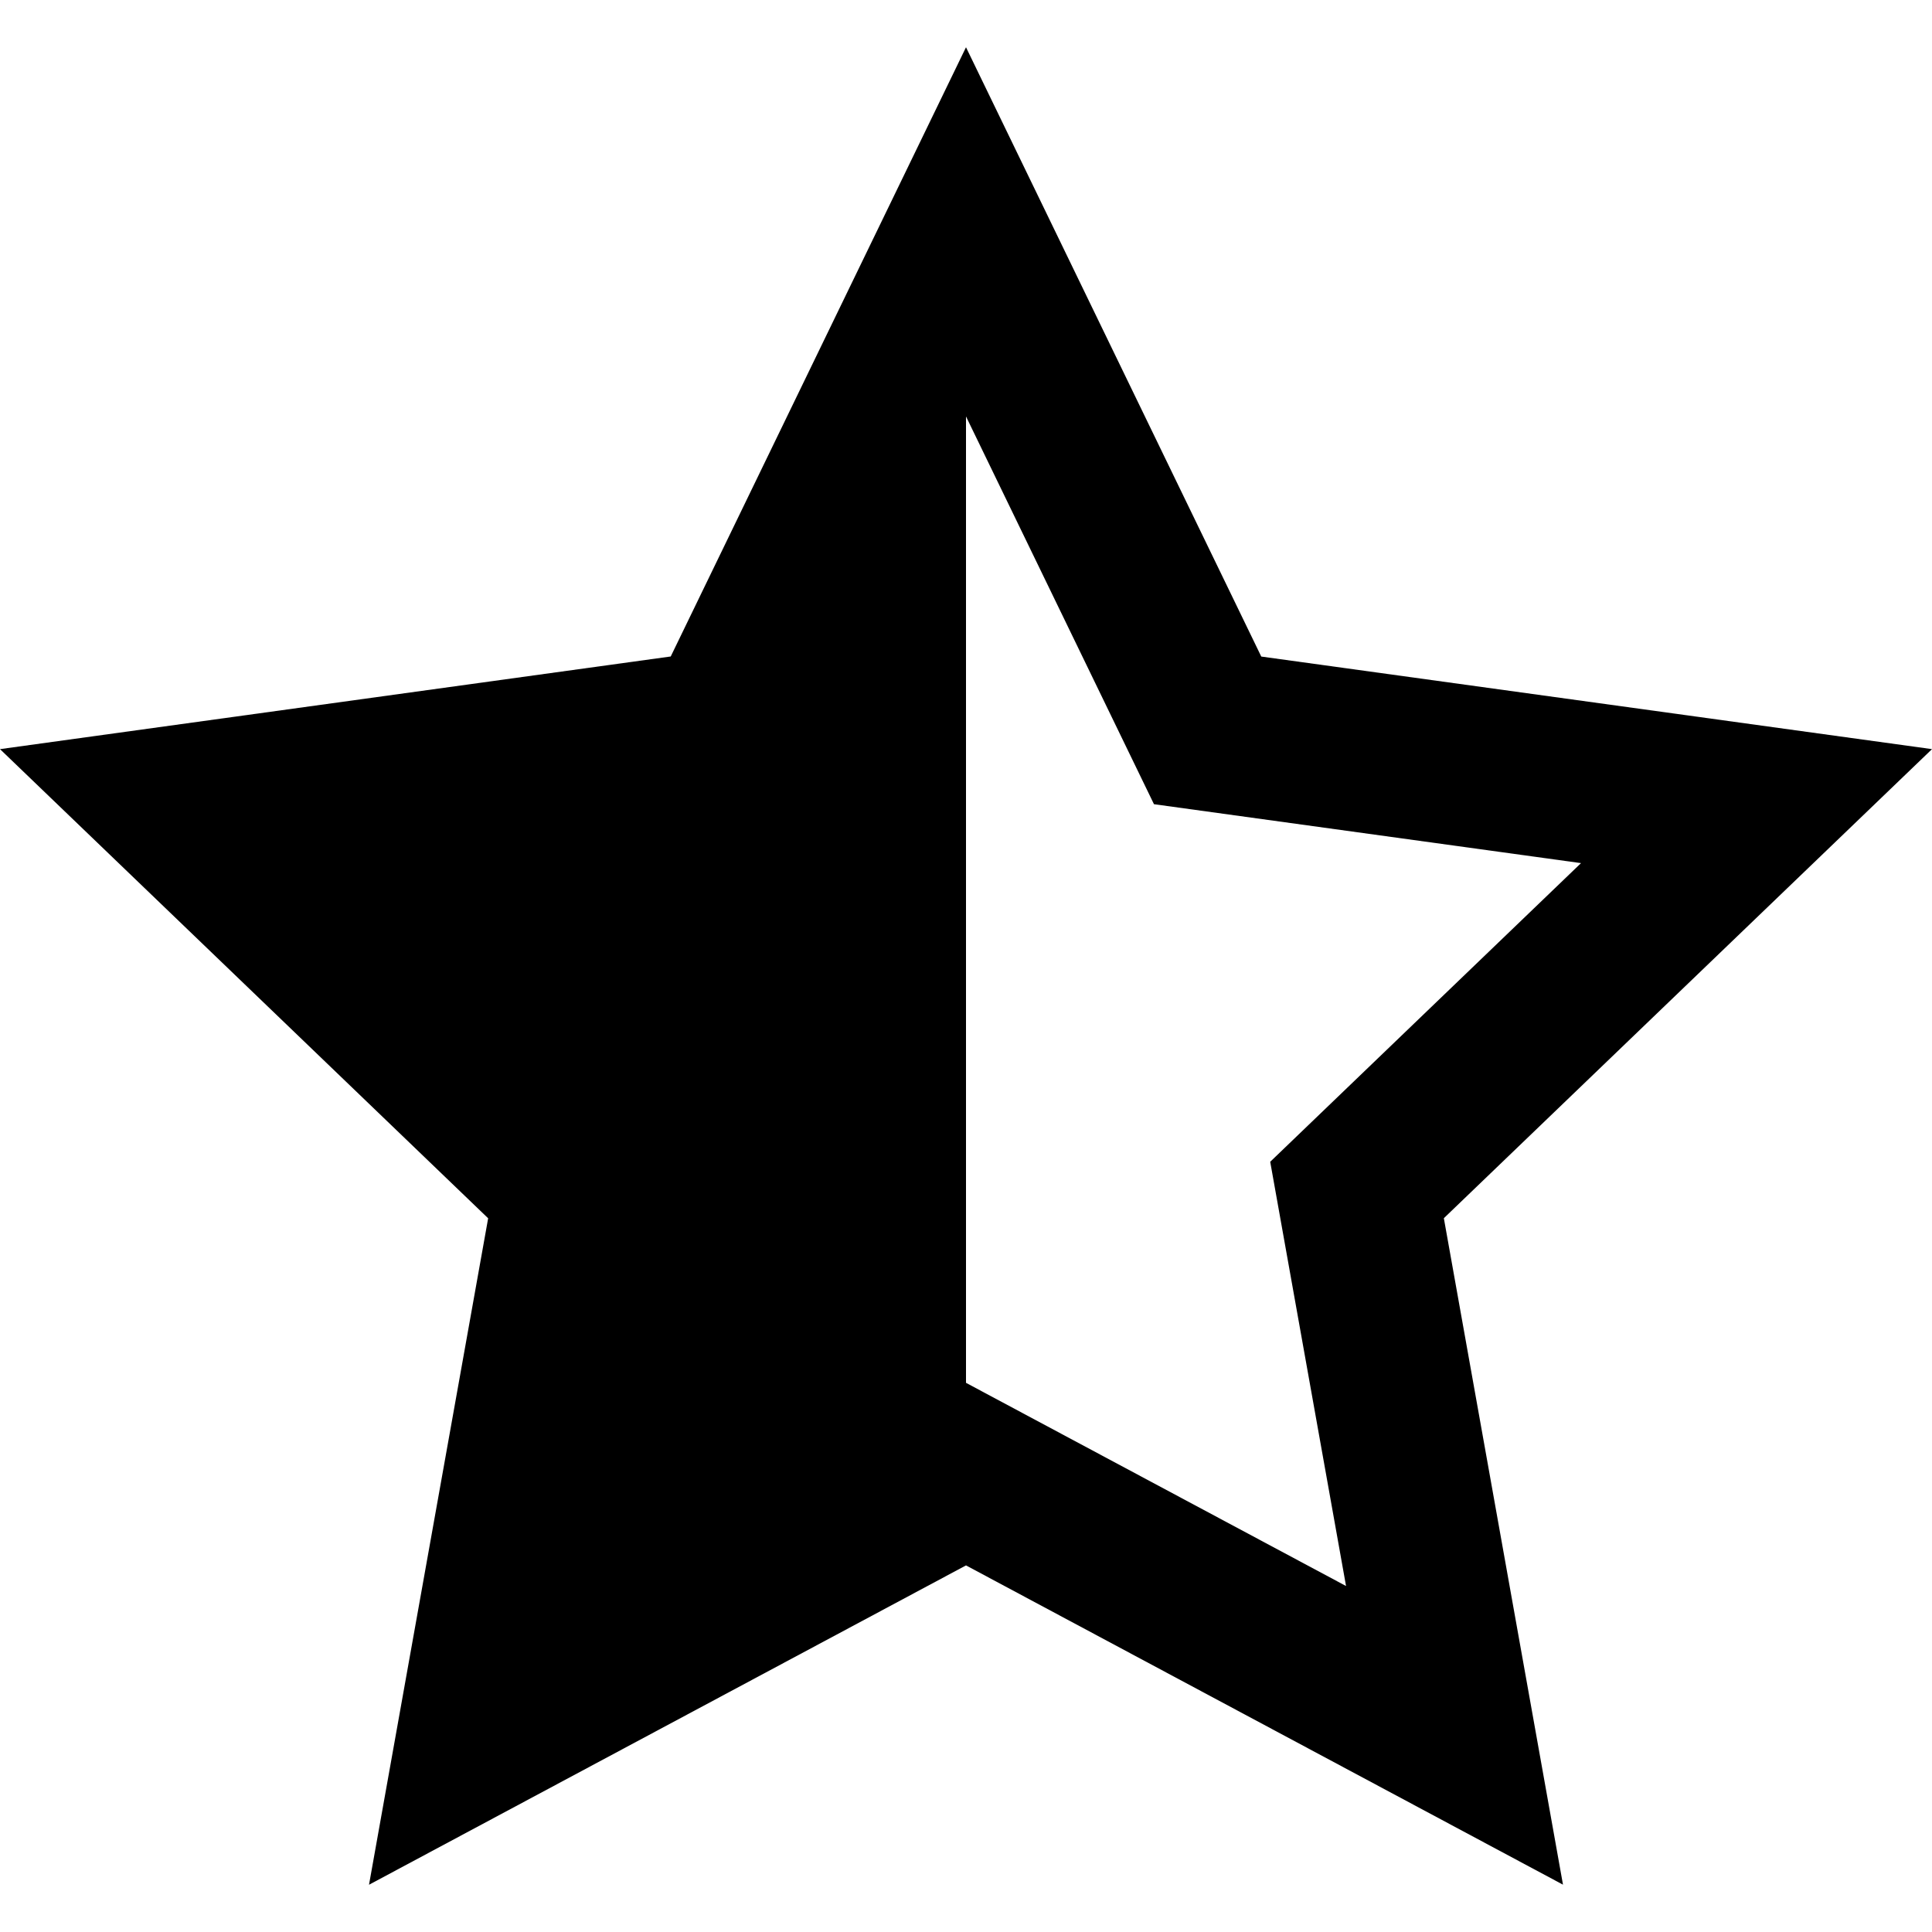
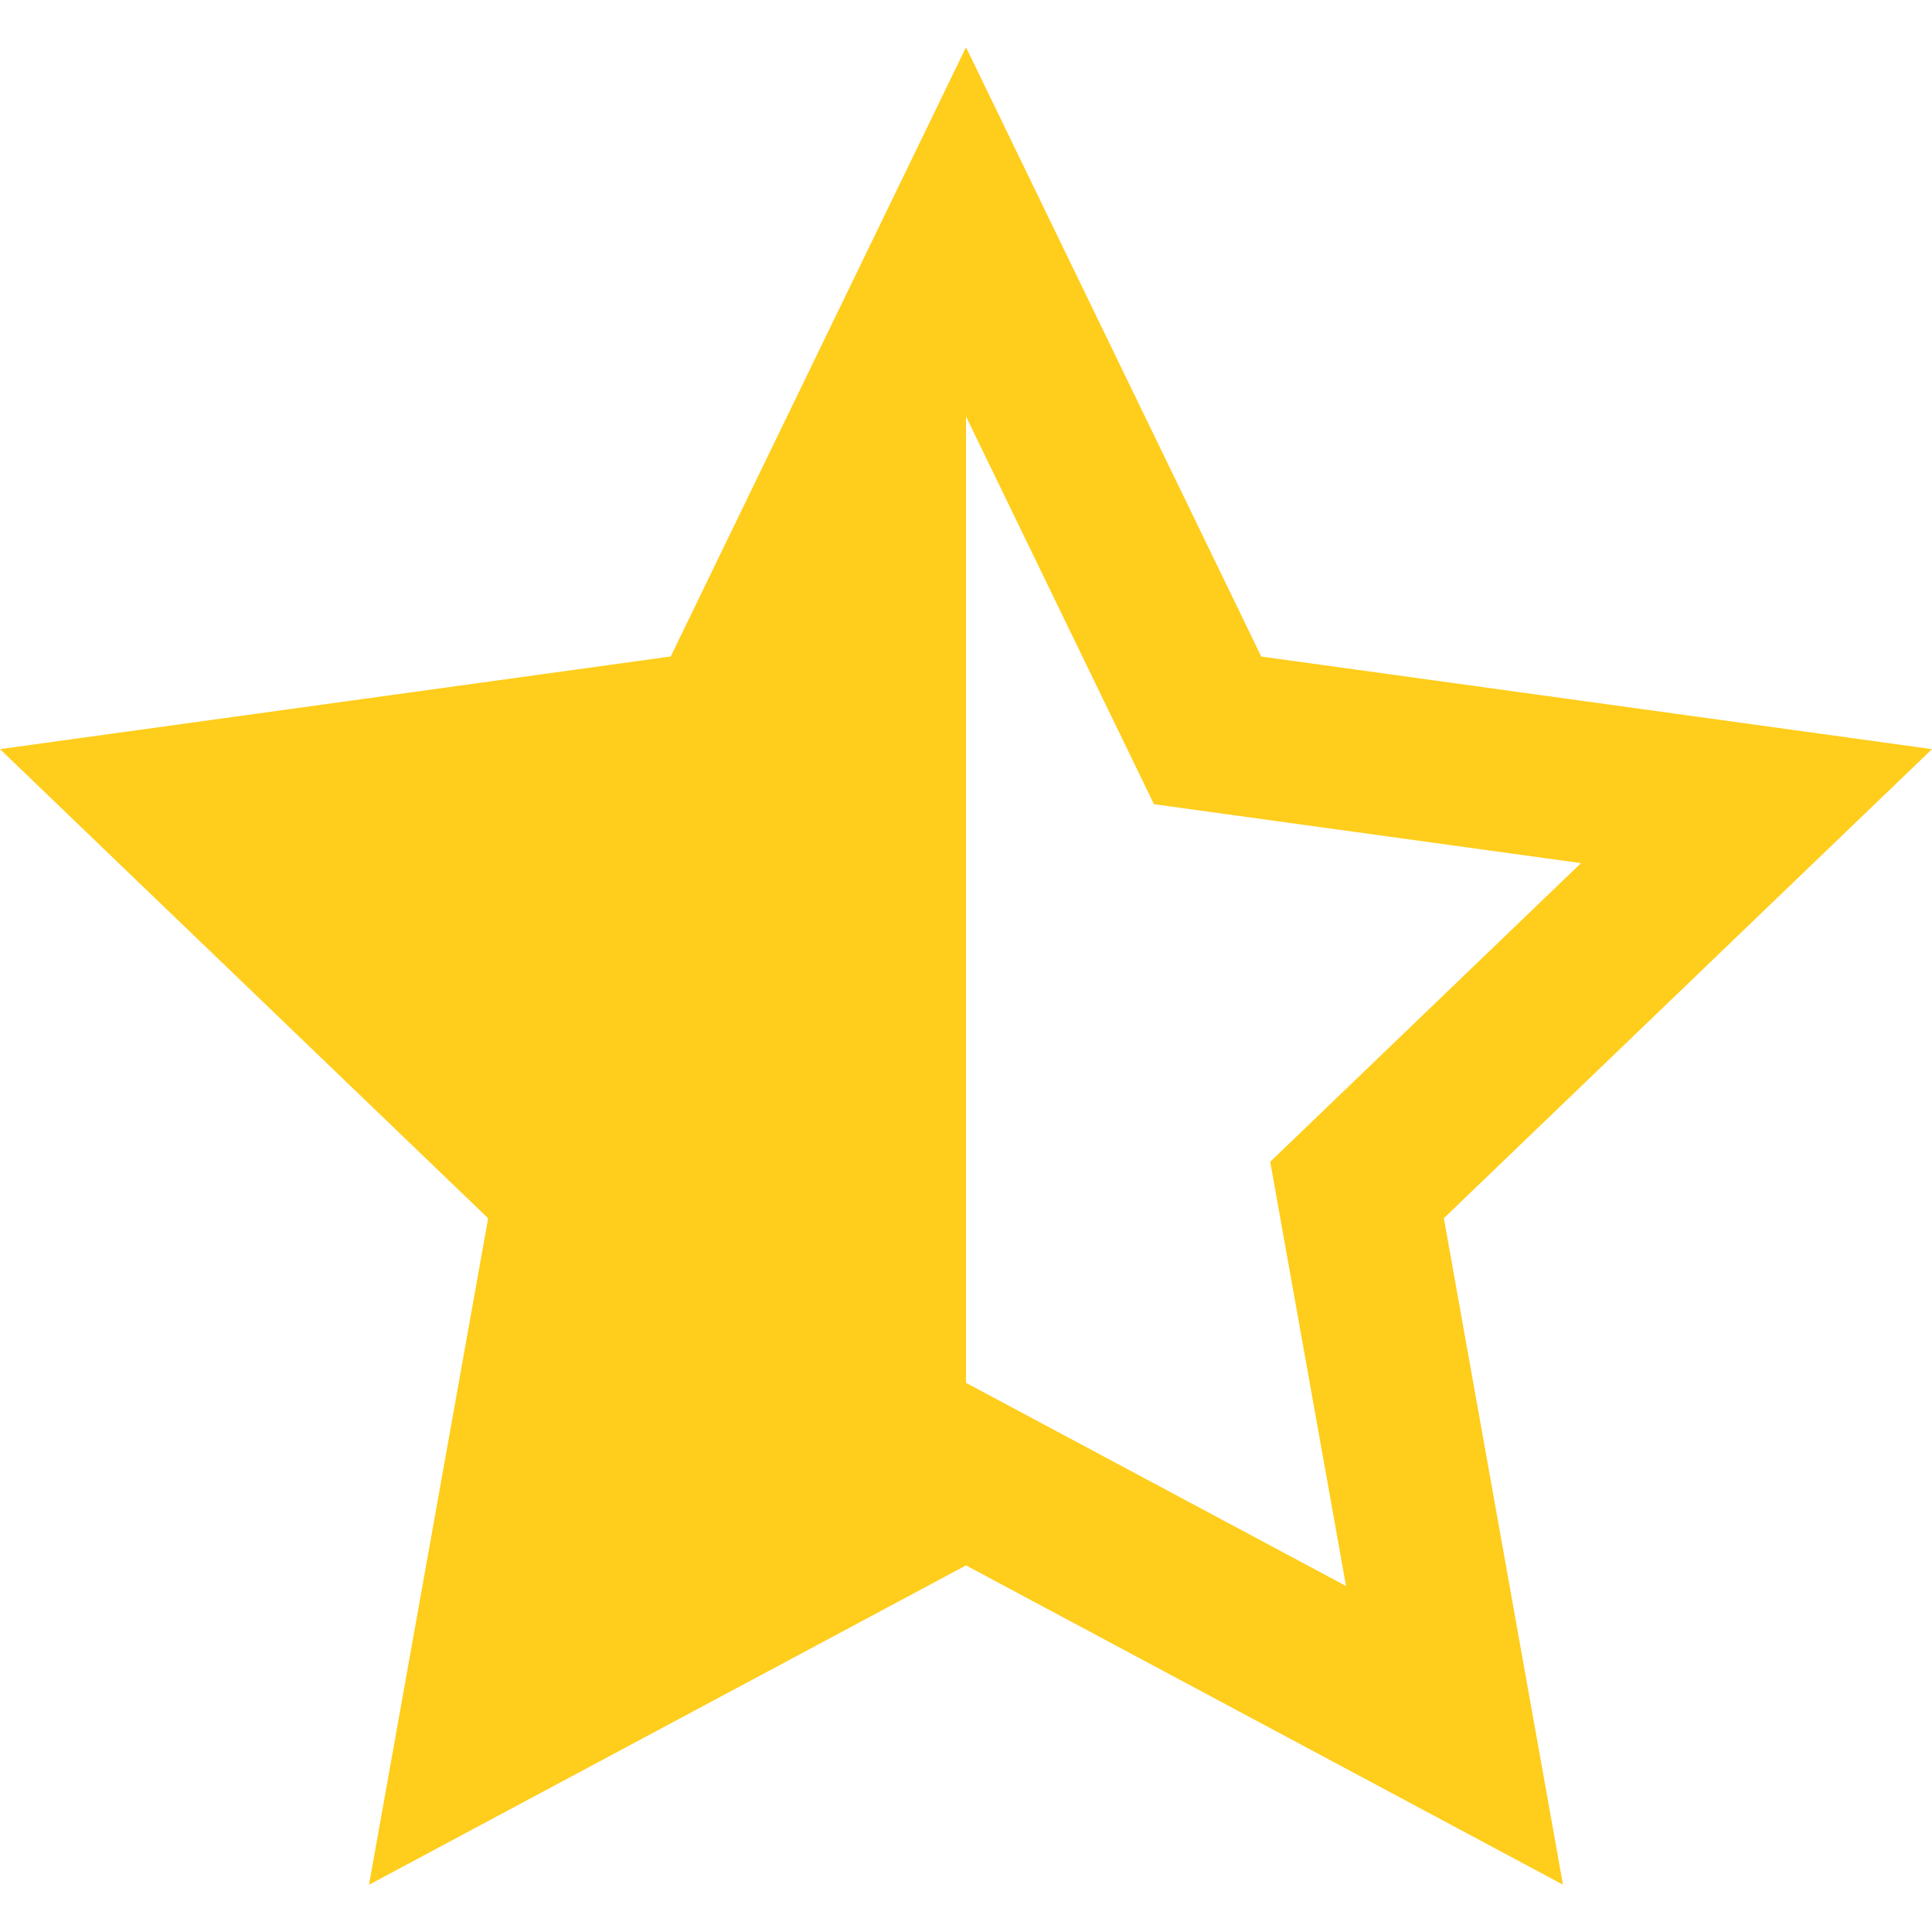
- <svg xmlns="http://www.w3.org/2000/svg" width="24" height="24" viewBox="0 0 24 24">
+ <svg xmlns="http://www.w3.org/2000/svg" fill="#ffcd1b" width="24" height="24" viewBox="0 0 24 24">
  <path d="M12 5.173l2.335 4.817 5.305.732-3.861 3.71.942 5.27-4.721-2.524v-12.005zm0-4.586l-3.668 7.568-8.332 1.151 6.064 5.828-1.48 8.279 7.416-3.967 7.416 3.966-1.48-8.279 6.064-5.827-8.332-1.15-3.668-7.569z" />
</svg>
